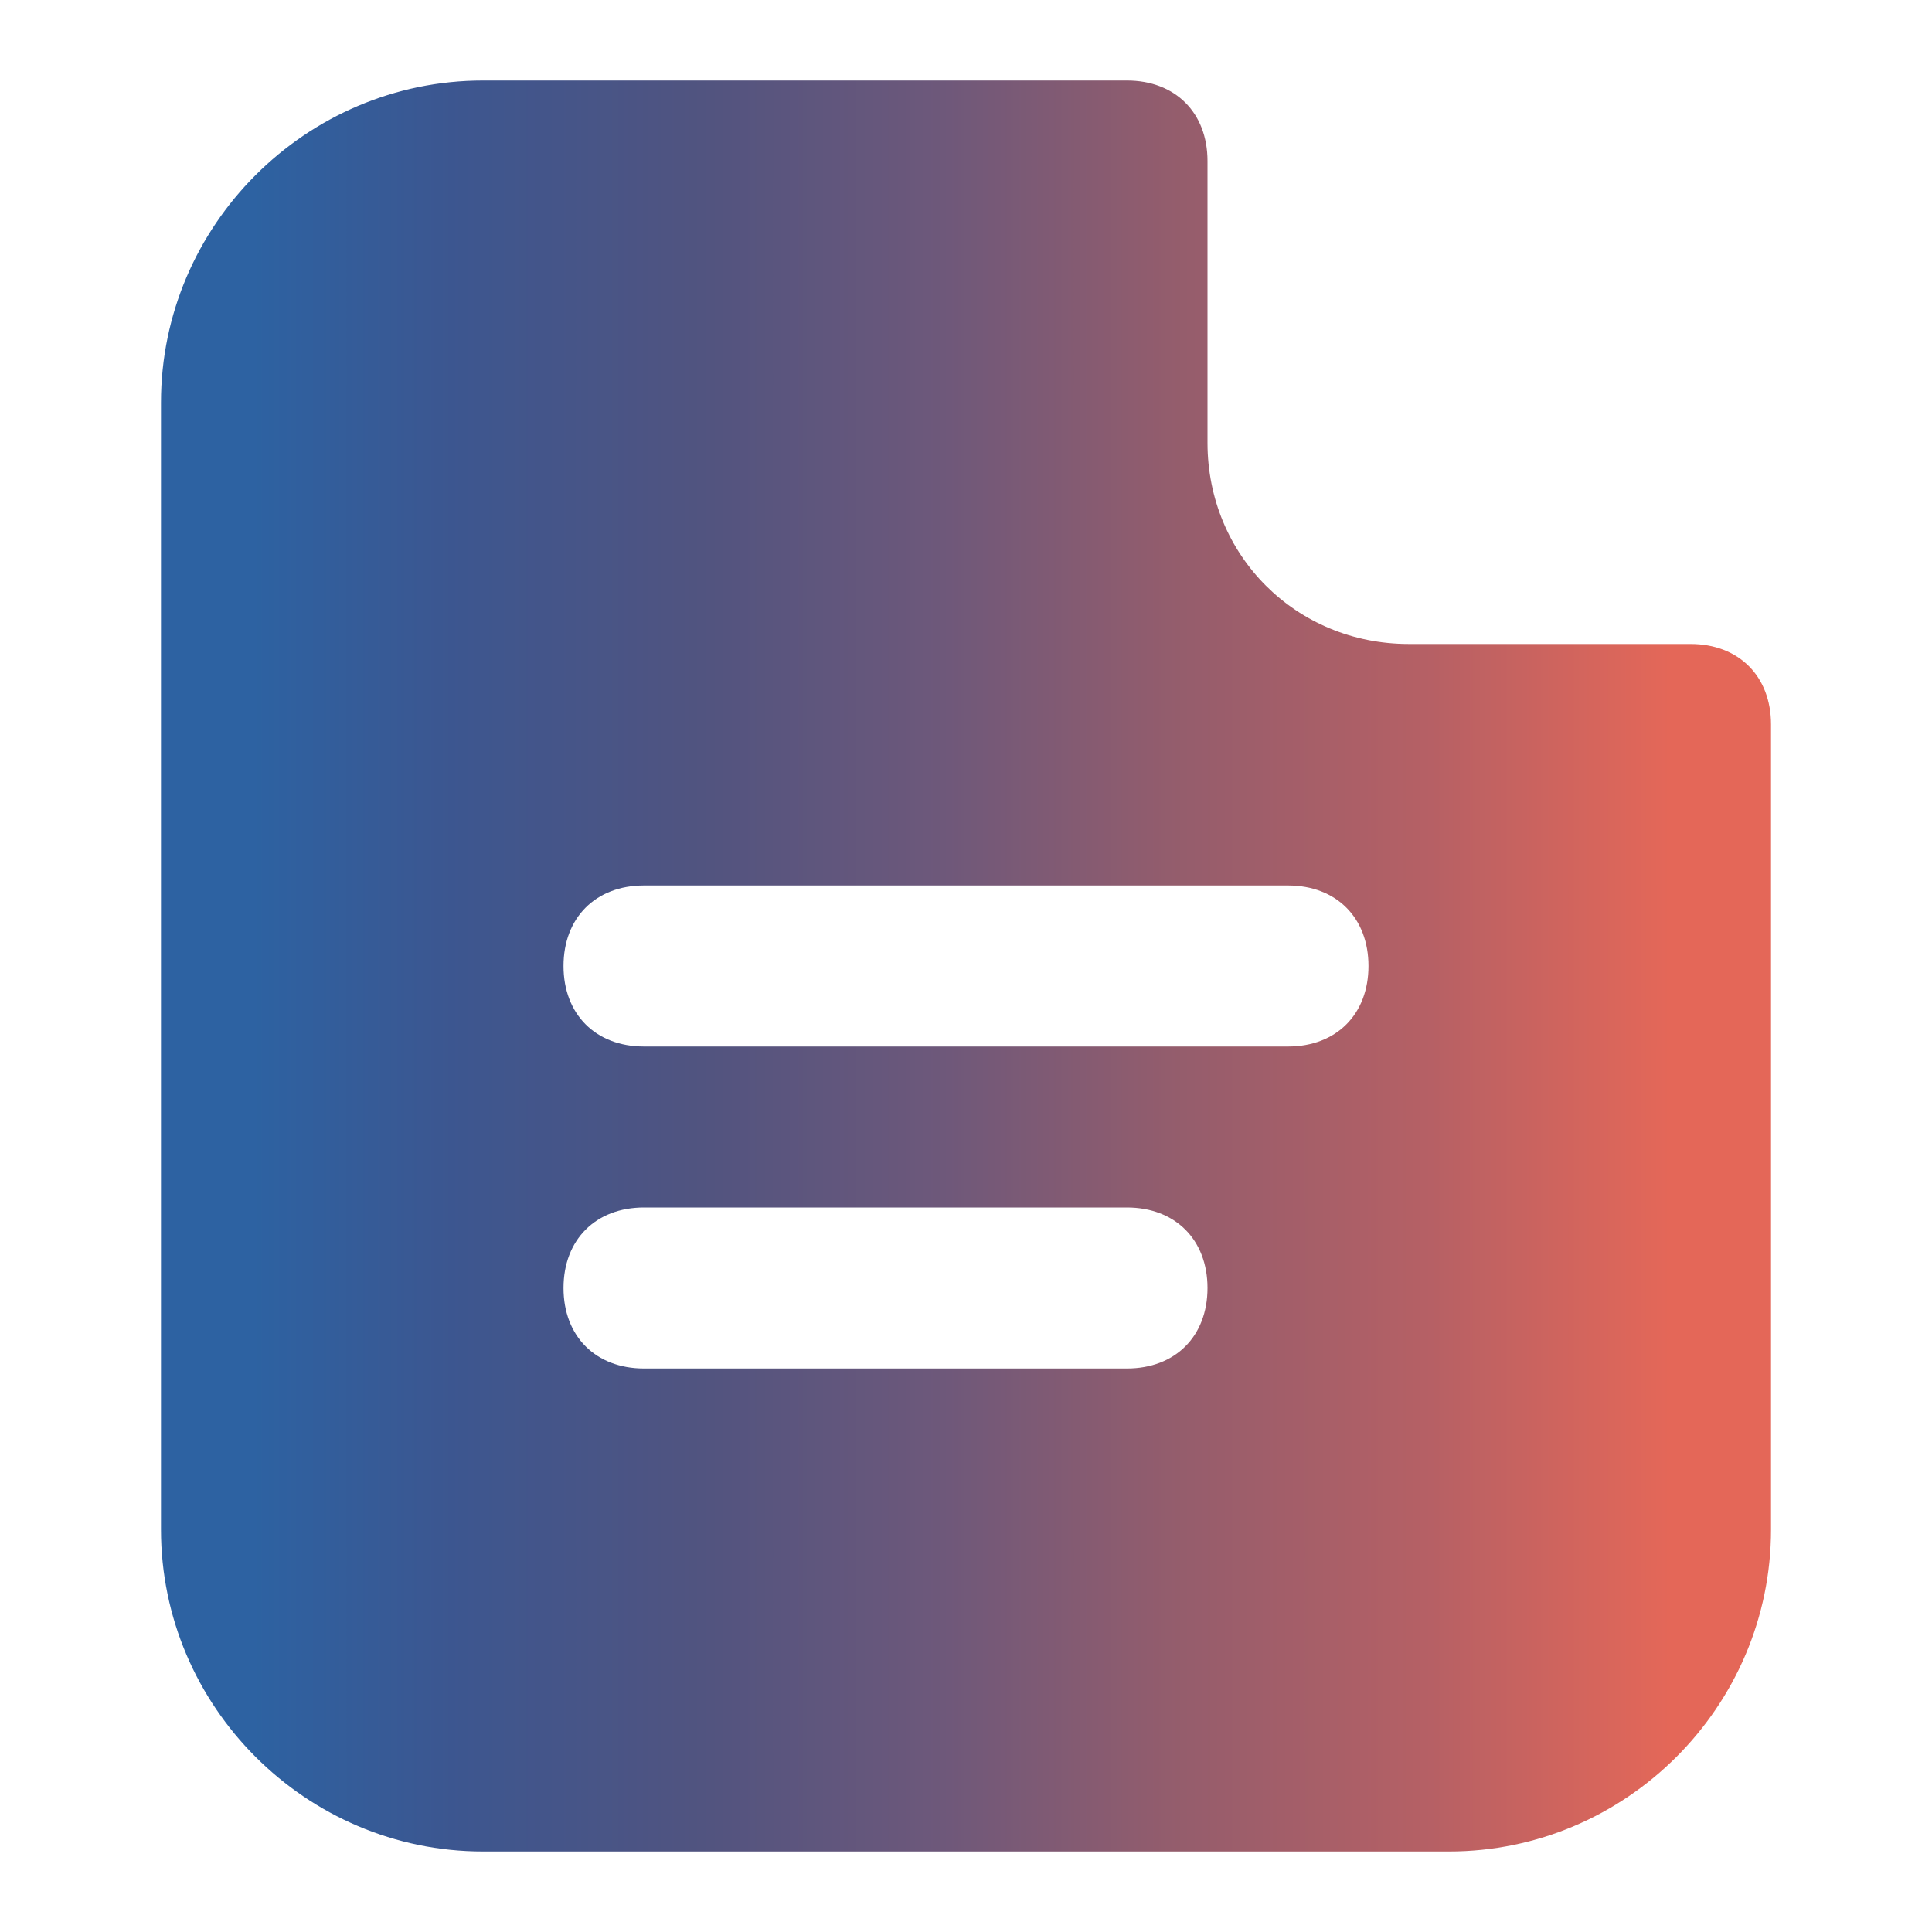
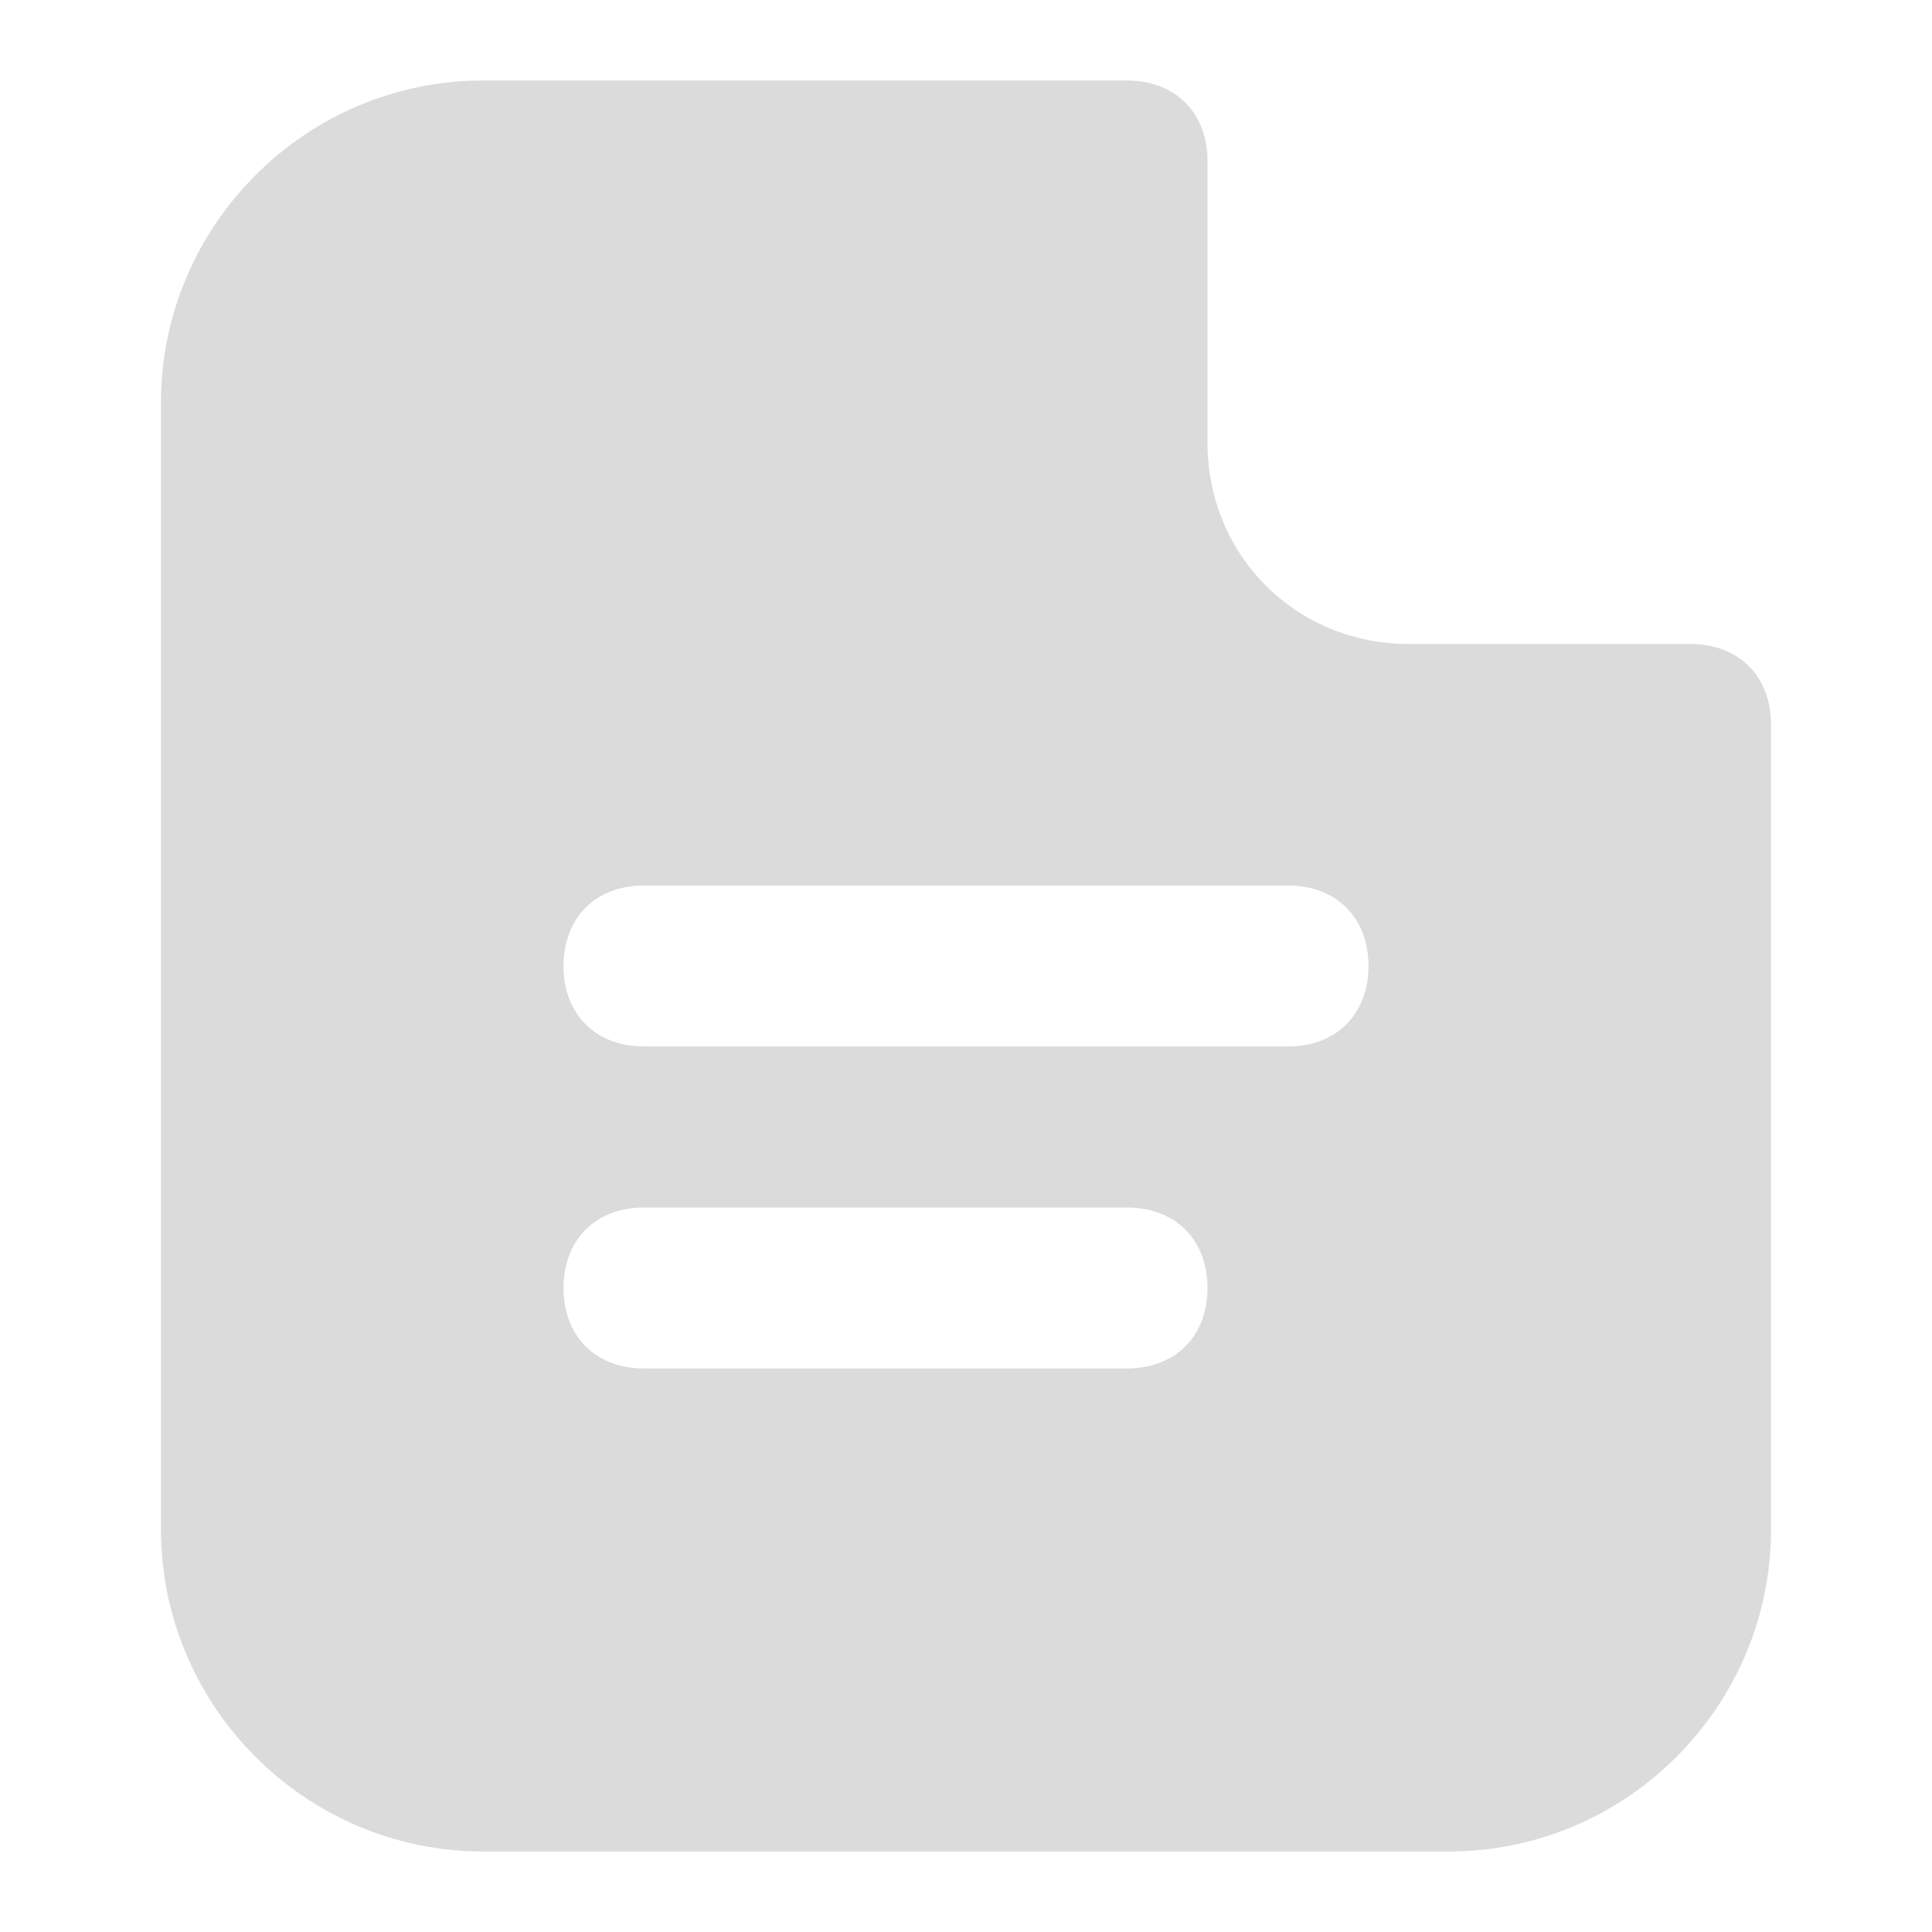
<svg xmlns="http://www.w3.org/2000/svg" width="40" height="40" viewBox="0 0 40 40" fill="none">
-   <path d="M29.167 13.333C26.833 13.333 25 11.5 25 9.167V3.333C25 2.333 24.333 1.667 23.333 1.667H10C6.333 1.667 3.333 4.667 3.333 8.333V31.667C3.333 35.333 6.333 38.333 10 38.333H30C33.667 38.333 36.667 35.333 36.667 31.667V15C36.667 14 36 13.333 35 13.333H29.167ZM23.333 28.333H13.333C12.333 28.333 11.667 27.667 11.667 26.667C11.667 25.667 12.333 25 13.333 25H23.333C24.333 25 25 25.667 25 26.667C25 27.667 24.333 28.333 23.333 28.333ZM26.667 21.667H13.333C12.333 21.667 11.667 21 11.667 20C11.667 19 12.333 18.333 13.333 18.333H26.667C27.667 18.333 28.333 19 28.333 20C28.333 21 27.667 21.667 26.667 21.667Z" fill="url(#paint0_linear_11_487)" fill-opacity="0.9" />
-   <defs>
-     <linearGradient id="paint0_linear_11_487" x1="5.237" y1="20" x2="34.624" y2="20" gradientUnits="userSpaceOnUse">
-       <stop stop-color="#155097" />
-       <stop offset="0.14" stop-color="#264383" />
-       <stop offset="0.316" stop-color="#3D4071" />
-       <stop offset="0.485" stop-color="#5D456B" />
-       <stop offset="0.643" stop-color="#864A5C" />
-       <stop offset="0.829" stop-color="#AD4E53" />
-       <stop offset="1" stop-color="#E15645" />
-     </linearGradient>
-   </defs>
+   <path d="M29.167 13.333C26.833 13.333 25 11.5 25 9.166V3.333C25 2.333 24.333 1.667 23.333 1.667H10C6.333 1.667 3.333 4.667 3.333 8.333V31.666C3.333 35.333 6.333 38.333 10 38.333H30C33.667 38.333 36.667 35.333 36.667 31.666V15C36.667 14 36 13.333 35 13.333H29.167ZM23.333 28.333H13.333C12.333 28.333 11.667 27.666 11.667 26.666C11.667 25.666 12.333 25 13.333 25H23.333C24.333 25 25 25.666 25 26.666C25 27.666 24.333 28.333 23.333 28.333ZM26.667 21.666H13.333C12.333 21.666 11.667 21 11.667 20C11.667 19 12.333 18.333 13.333 18.333H26.667C27.667 18.333 28.333 19 28.333 20C28.333 21 27.667 21.666 26.667 21.666Z" fill="#D7D7D7" fill-opacity="0.9" />
</svg>
